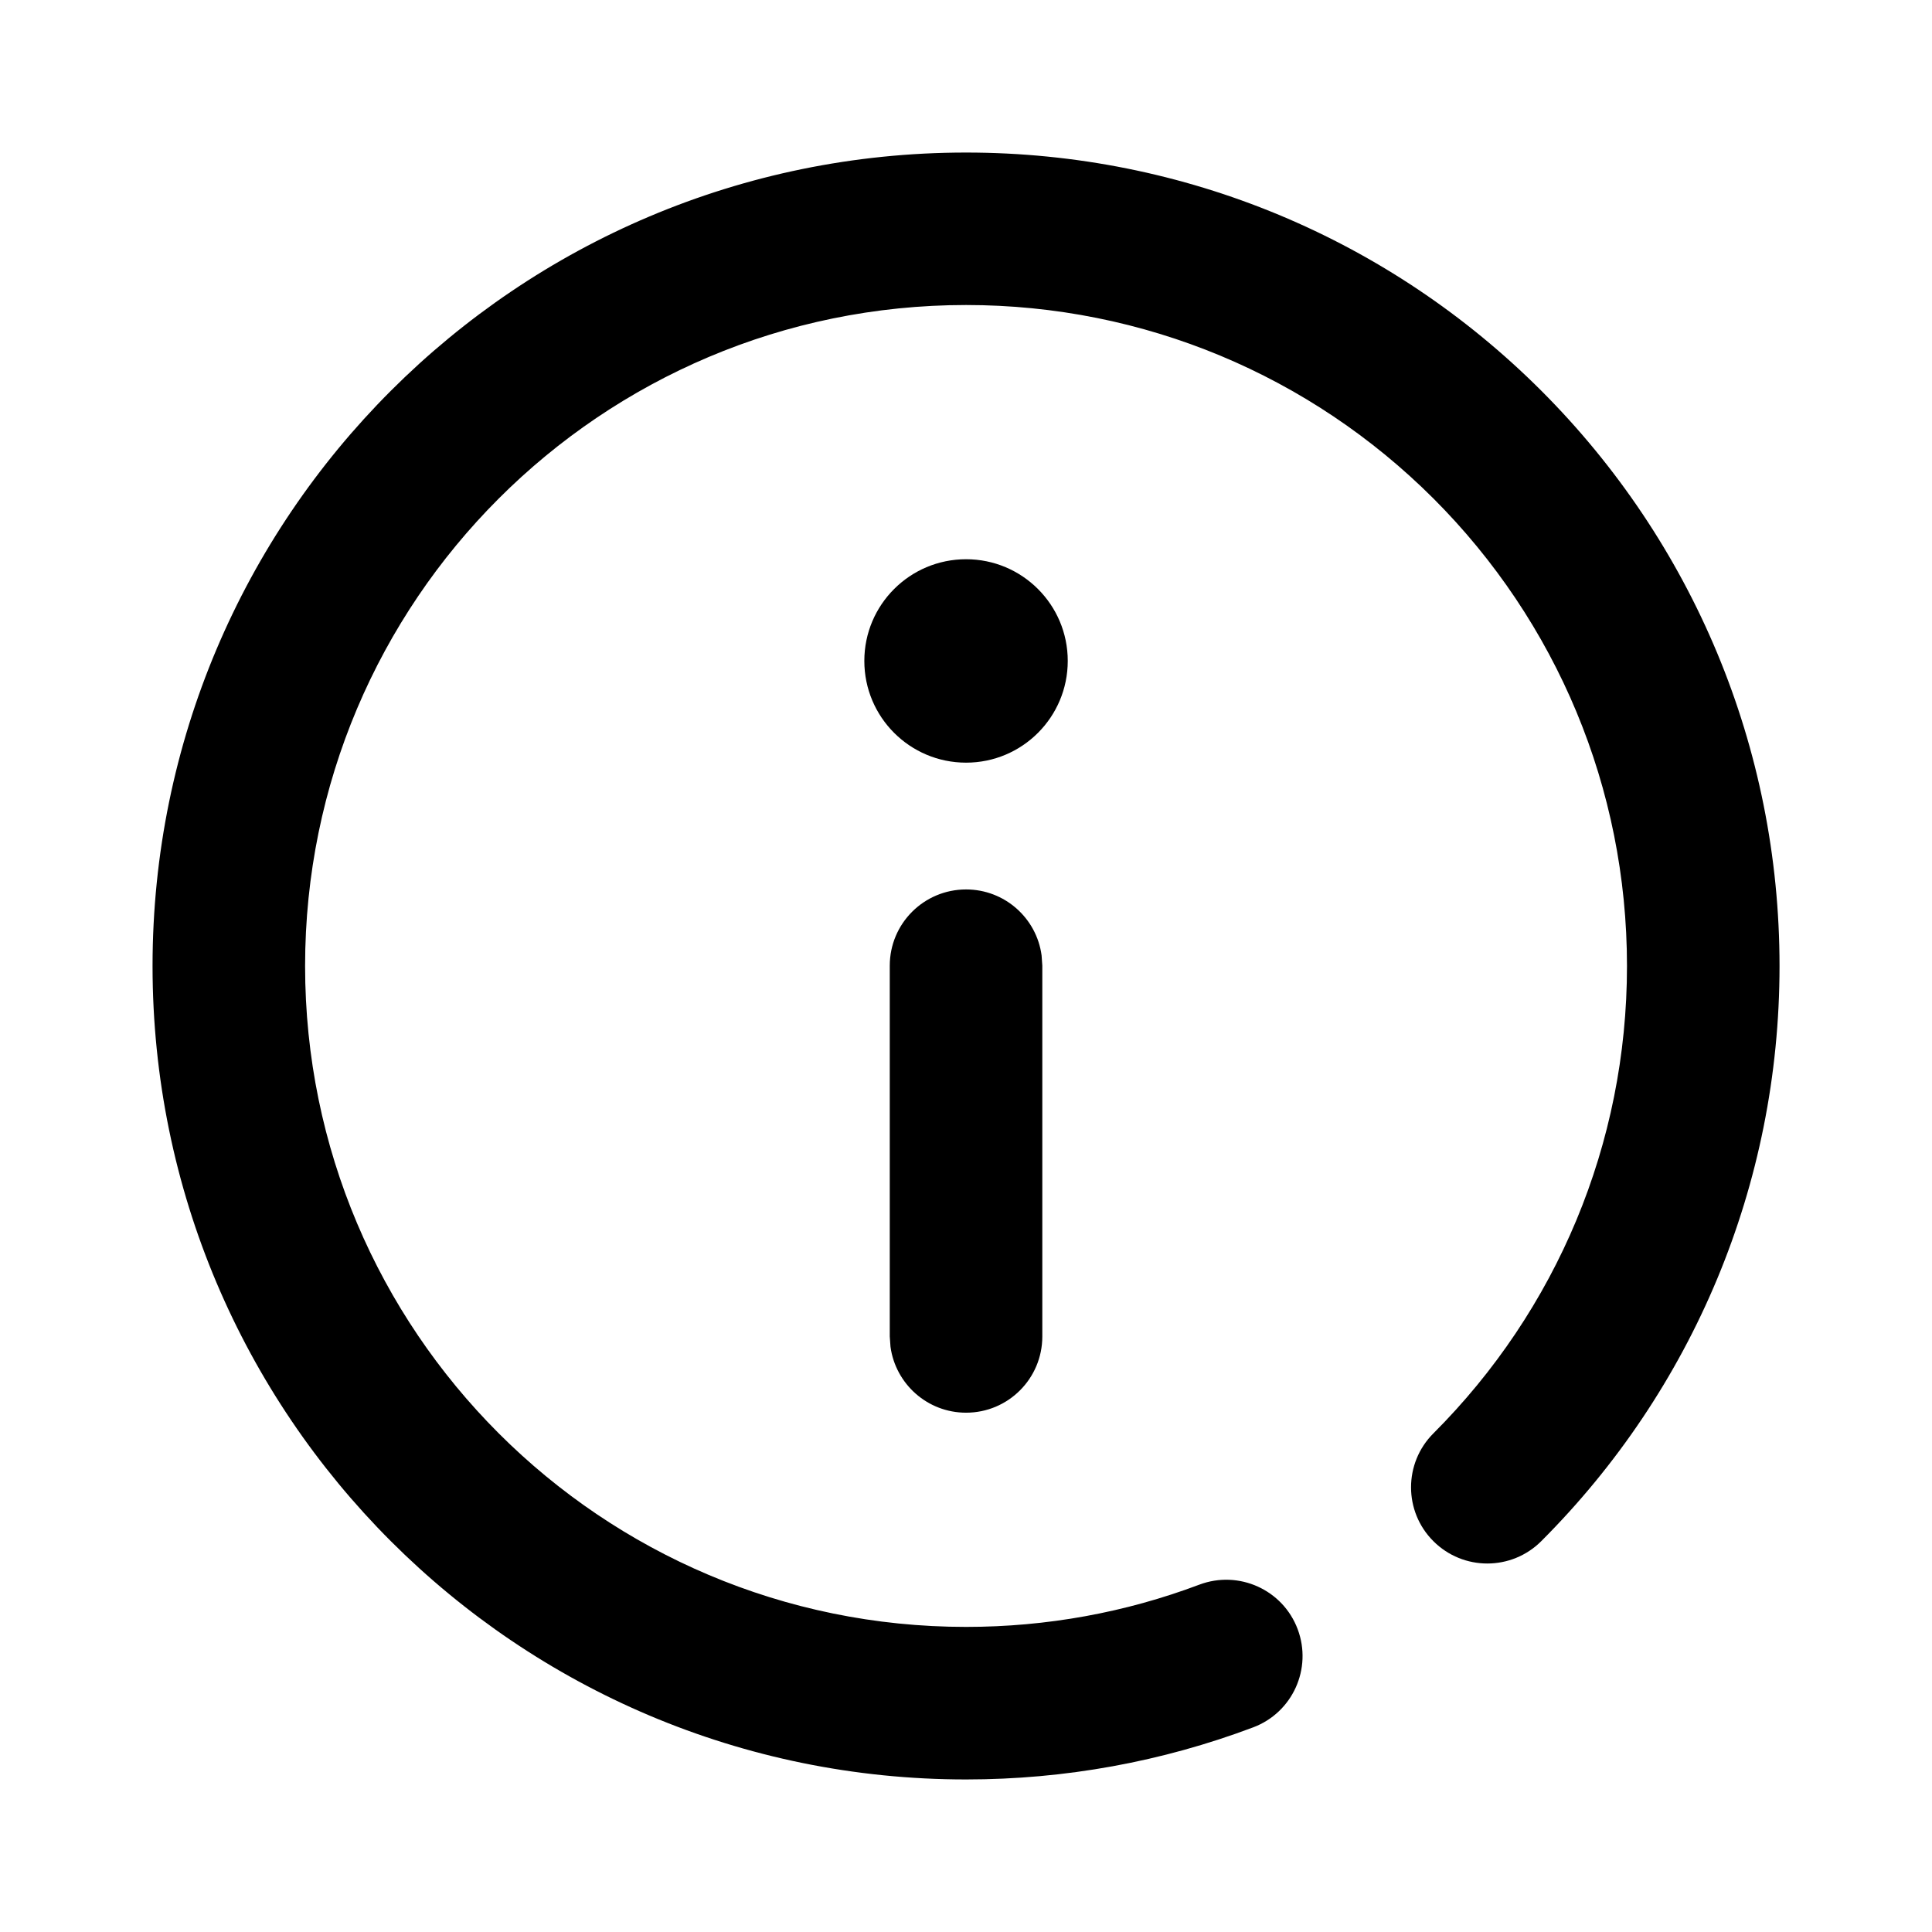
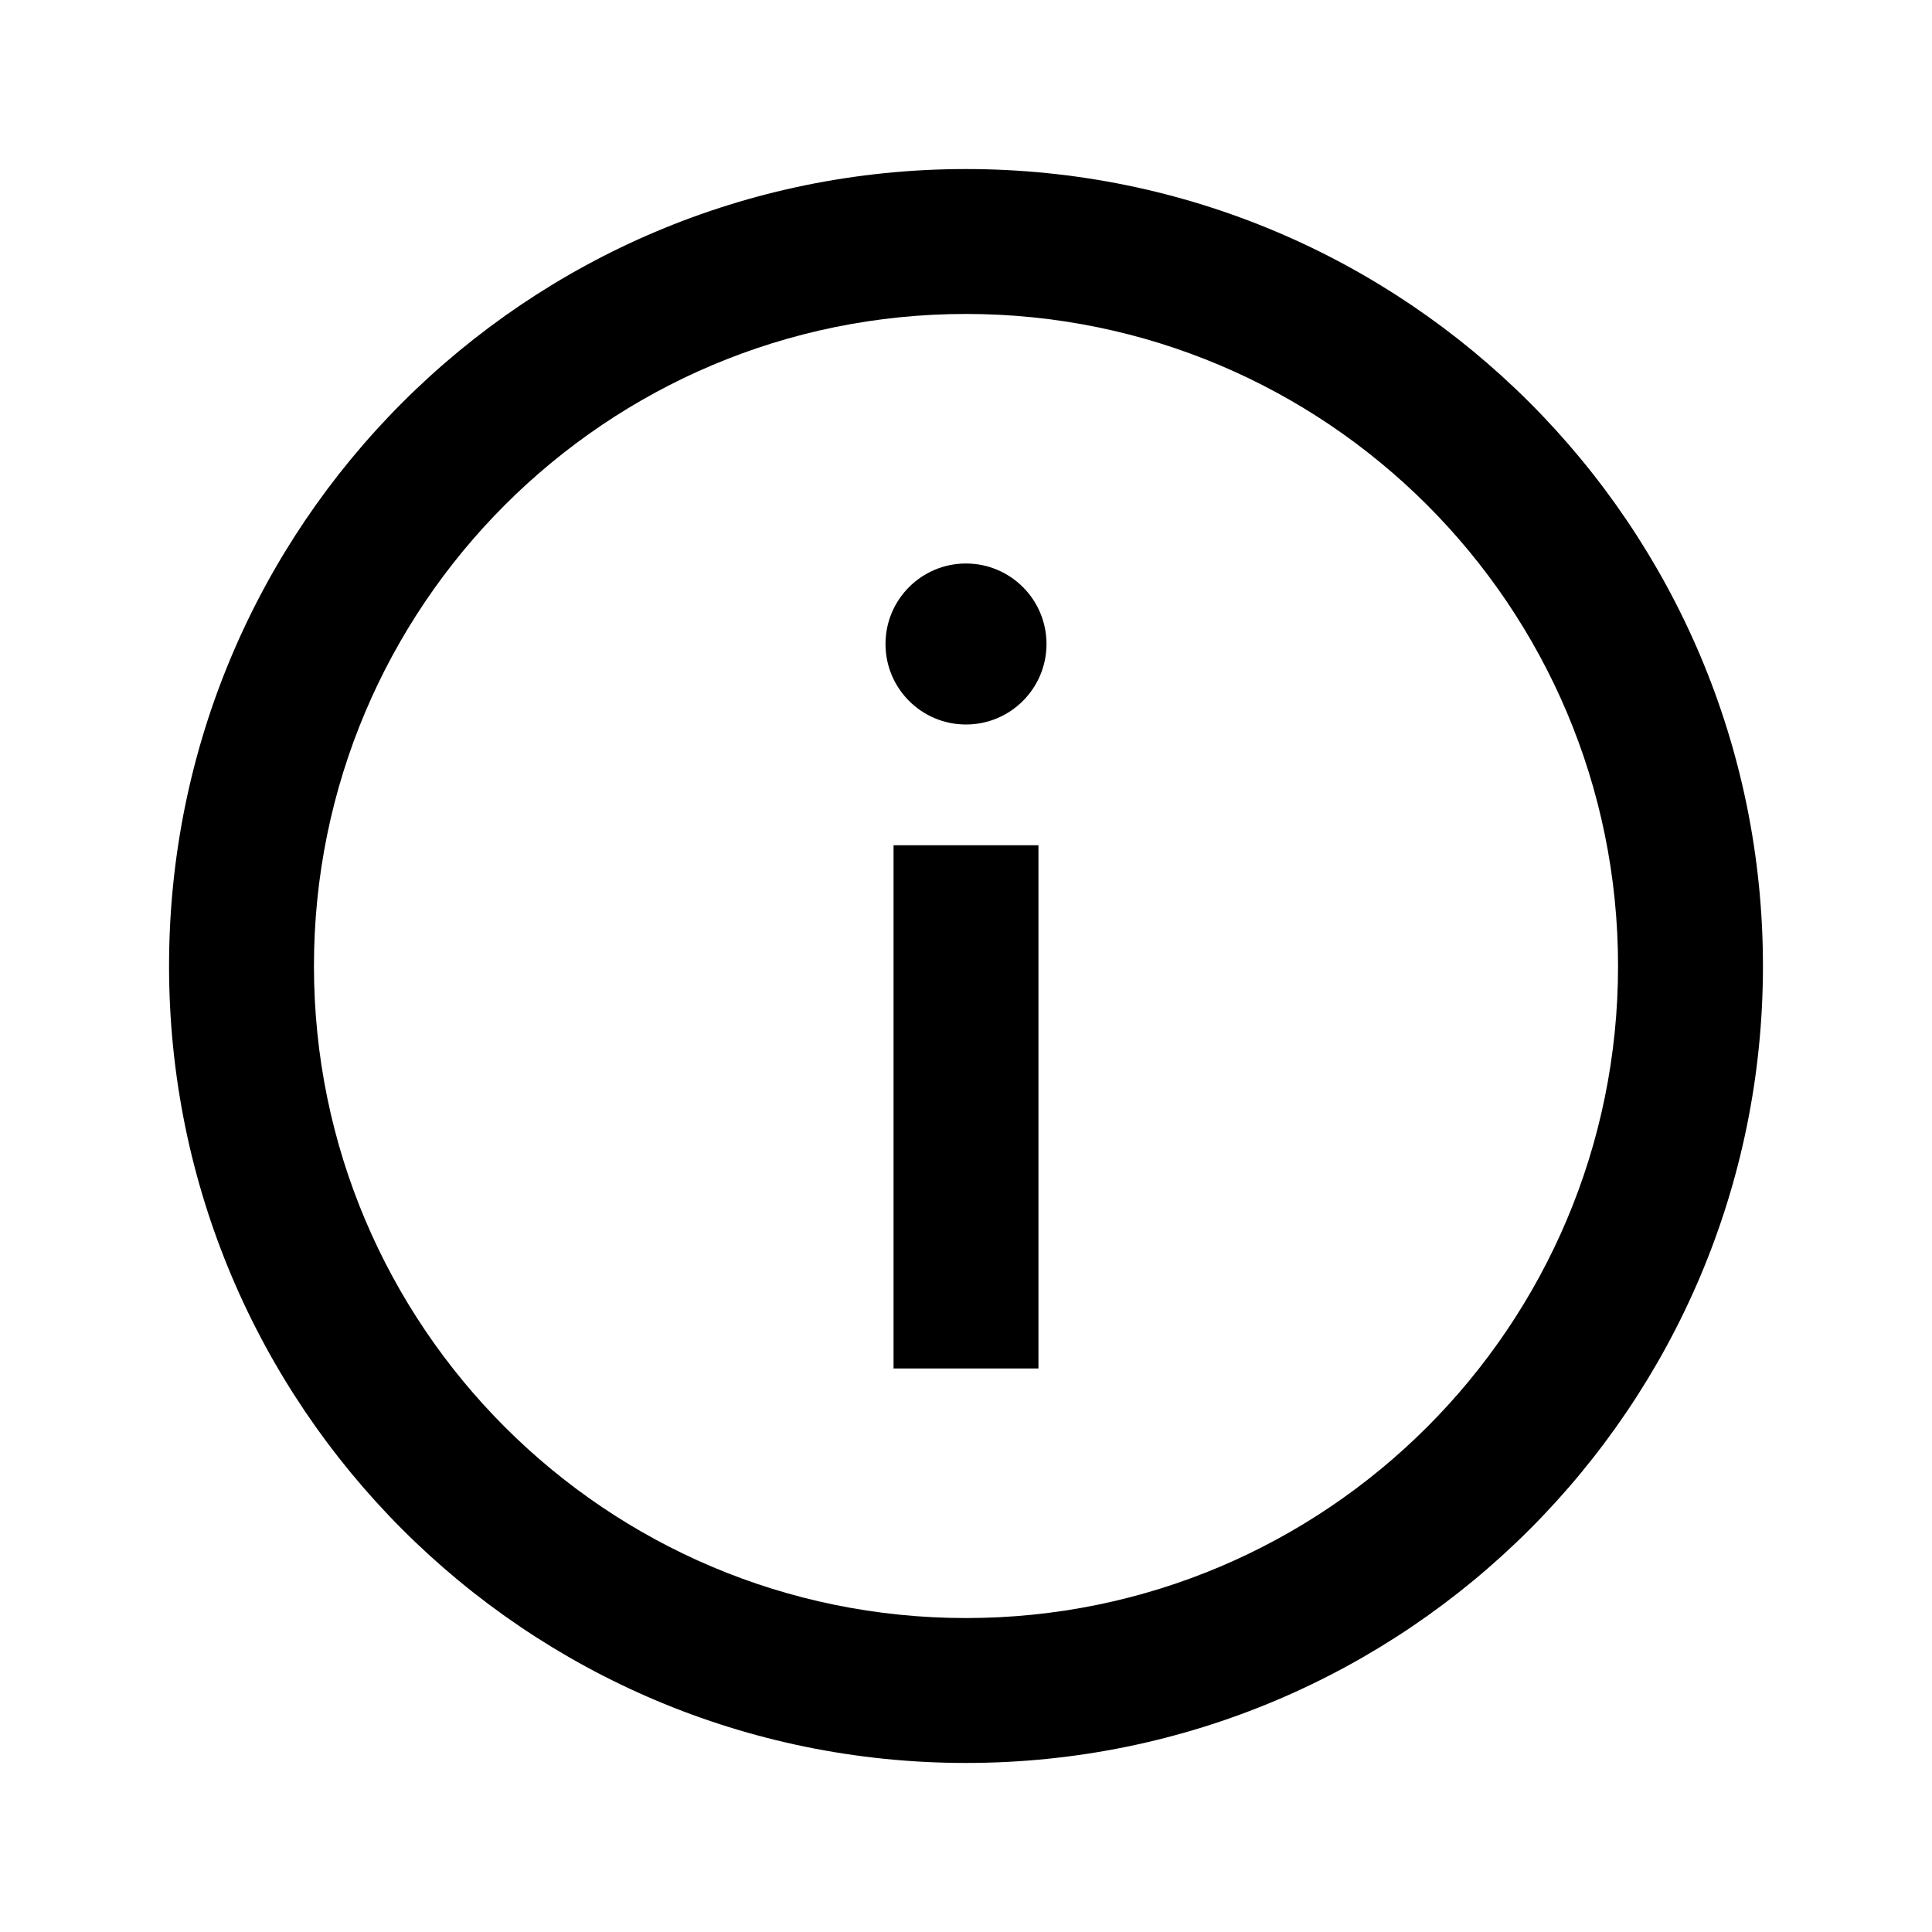
<svg xmlns="http://www.w3.org/2000/svg" viewBox="0 0 24 24">
-   <path d="M19.146 4.853C17.264 2.972 14.716 1.895 12.001 1.895C6.42 1.895 1.895 6.419 1.895 12C1.895 17.58 6.42 22.105 12.001 22.105C13.232 22.105 14.436 21.884 15.567 21.458C16.057 21.274 16.304 20.728 16.12 20.238C15.936 19.748 15.389 19.501 14.899 19.685C13.981 20.031 13.003 20.21 12.001 20.21C7.467 20.21 3.79 16.534 3.79 12C3.79 7.465 7.466 3.789 12.001 3.789C14.209 3.789 16.276 4.664 17.807 6.193C19.337 7.724 20.211 9.791 20.211 12C20.211 14.208 19.337 16.275 17.806 17.806C17.436 18.176 17.436 18.776 17.806 19.145C18.176 19.515 18.776 19.515 19.146 19.145C21.029 17.263 22.106 14.716 22.106 12C22.106 9.283 21.029 6.736 19.146 4.853Z" />
-   <path d="M10.737 8.21C10.737 7.512 11.303 6.947 12.001 6.947C12.698 6.947 13.264 7.512 13.264 8.21C13.264 8.909 12.698 9.474 12.001 9.474C11.303 9.474 10.737 8.909 10.737 8.21Z" />
-   <path d="M12.001 11.049C12.48 11.049 12.877 11.405 12.939 11.868L12.948 11.996V16.602C12.948 17.125 12.524 17.549 12.001 17.549C11.521 17.549 11.125 17.192 11.062 16.73L11.053 16.602V11.996C11.053 11.473 11.477 11.049 12.001 11.049Z" />
+   <path fill-rule="evenodd" clip-rule="evenodd" d="M12 2.1C6.532 2.1 2.1 6.532 2.1 12C2.1 17.468 6.532 21.9 12 21.9C17.467 21.9 21.9 17.468 21.9 12C21.9 6.532 17.467 2.1 12 2.1ZM12 3.9C7.526 3.9 3.9 7.527 3.9 12C3.9 16.474 7.526 20.1 12 20.1C16.473 20.1 20.1 16.474 20.1 12C20.1 7.527 16.473 3.9 12 3.9ZM11 8C11 7.448 11.447 7 12 7C12.552 7 13 7.448 13 8C13 8.552 12.552 9 12 9C11.447 9 11 8.552 11 8ZM11.1 10.5V17H12.9V10.5H11.1Z" />
</svg>
